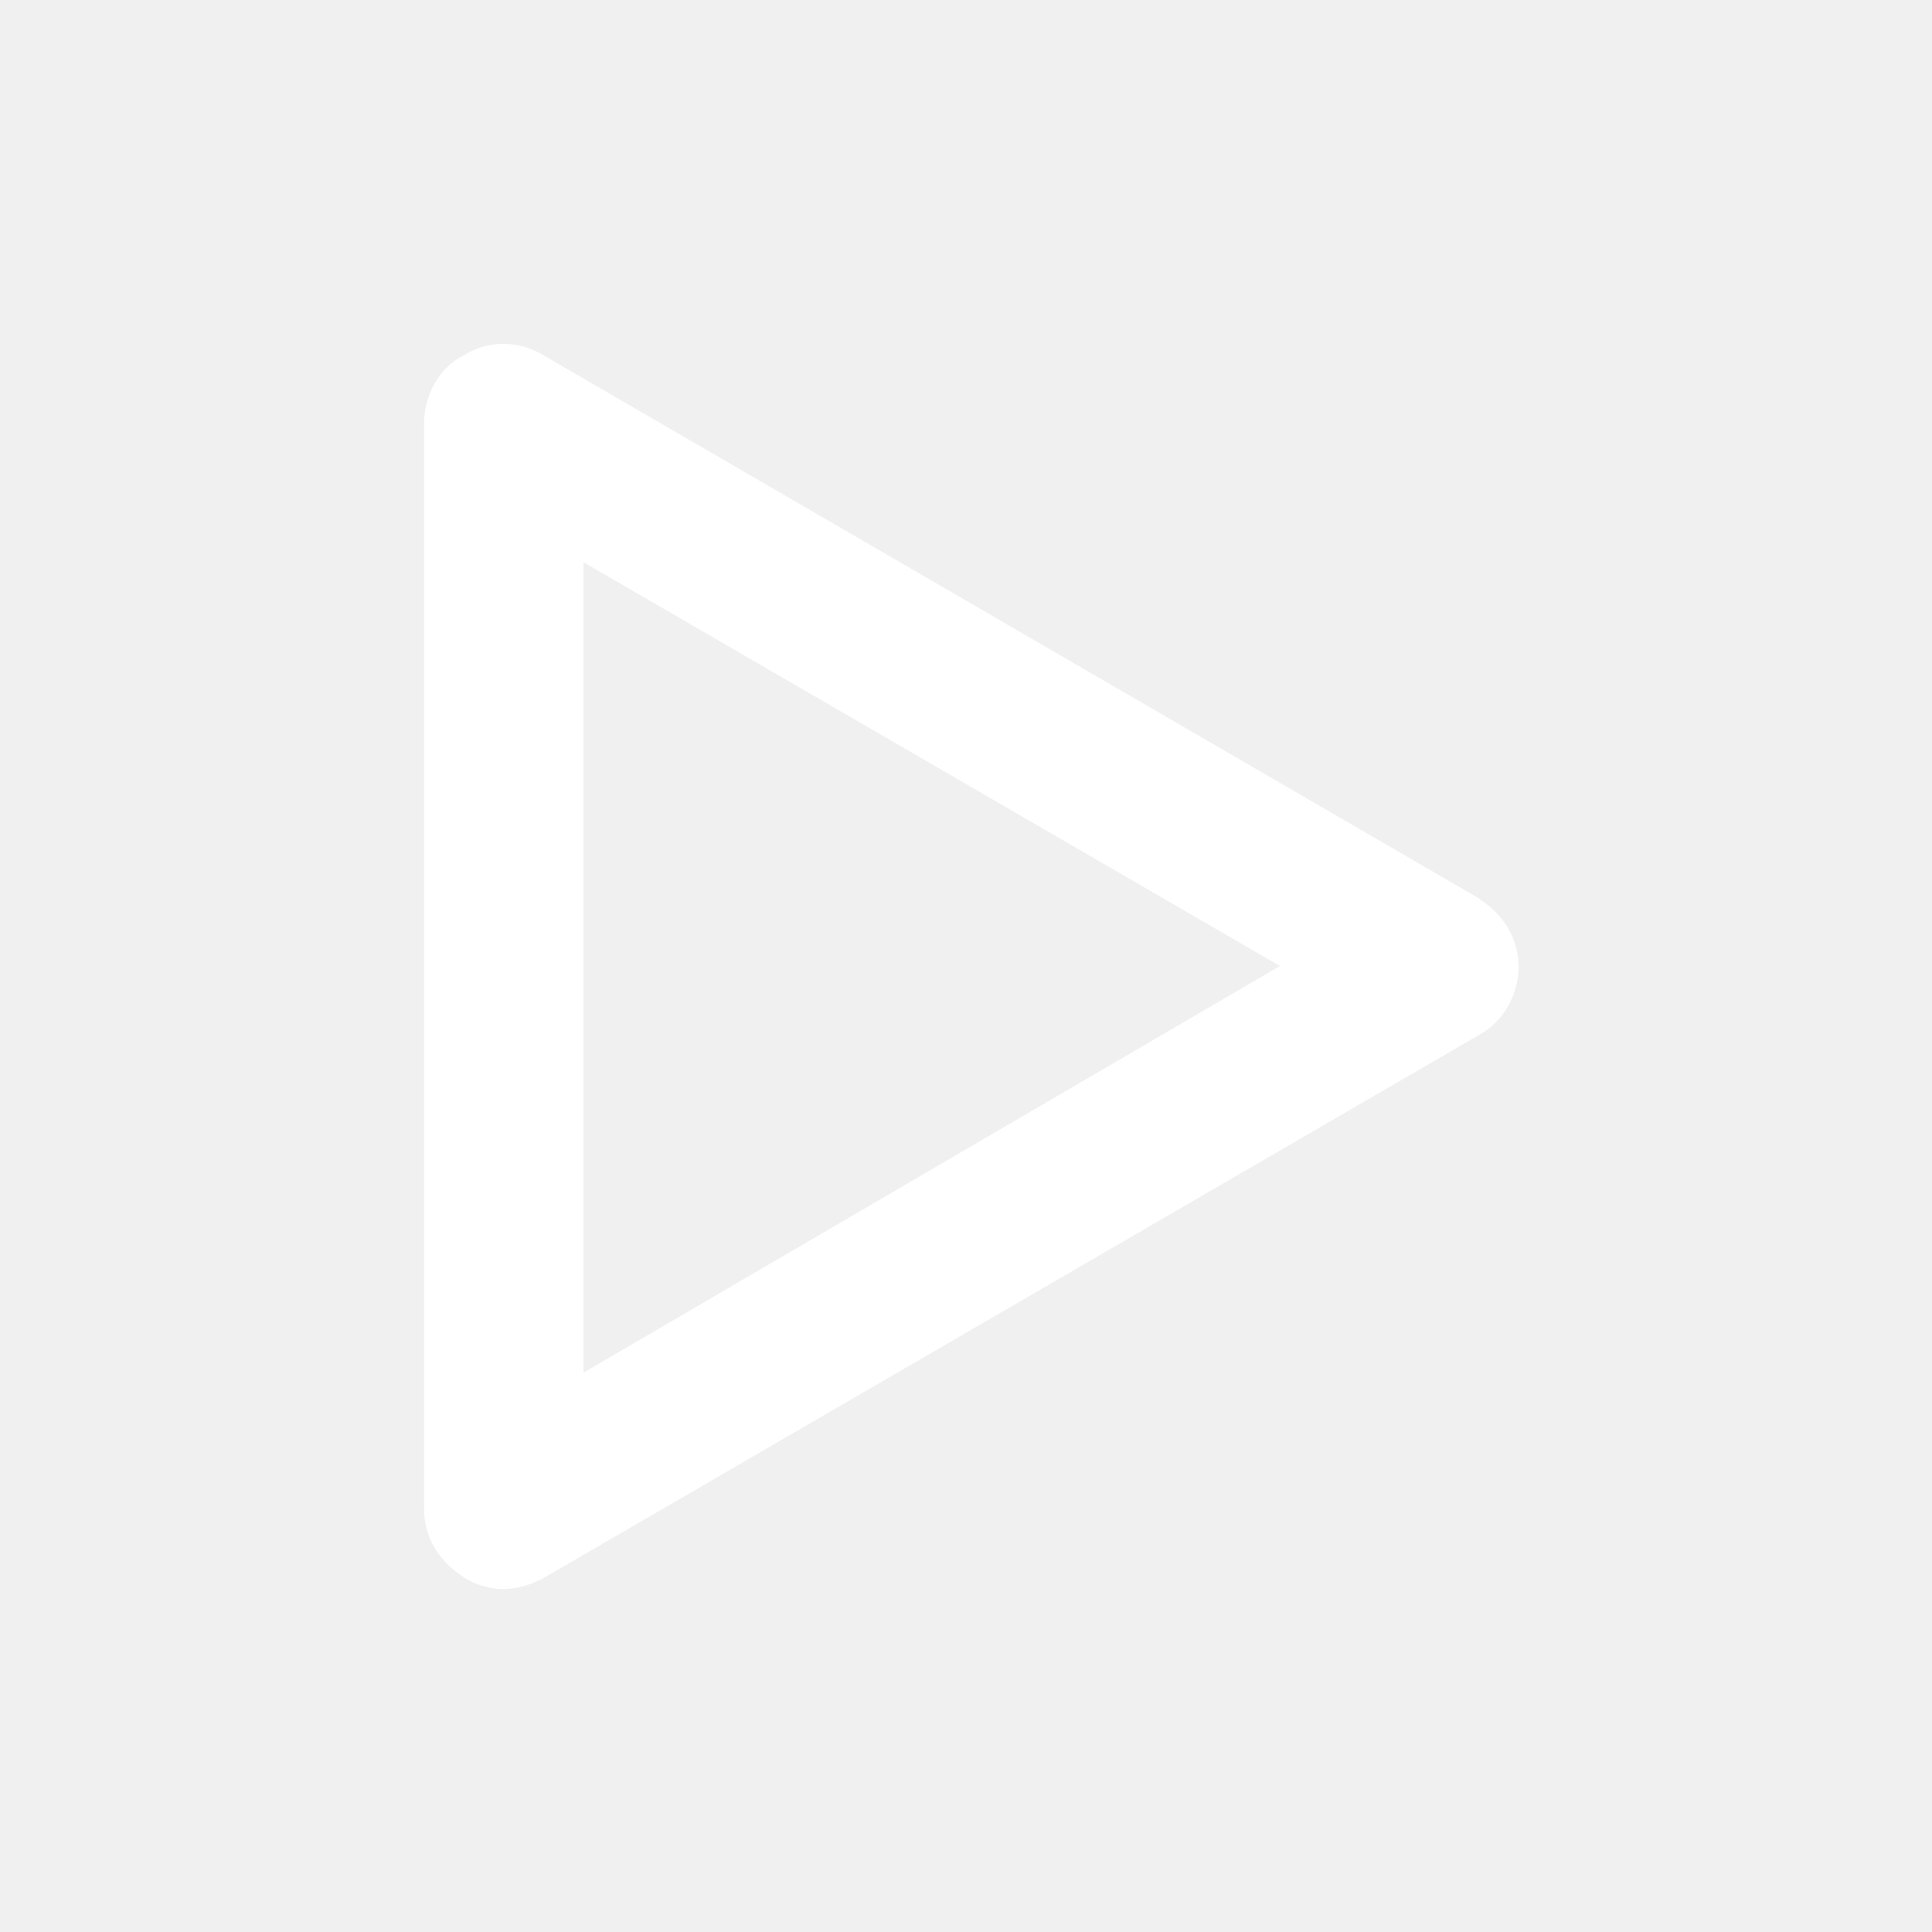
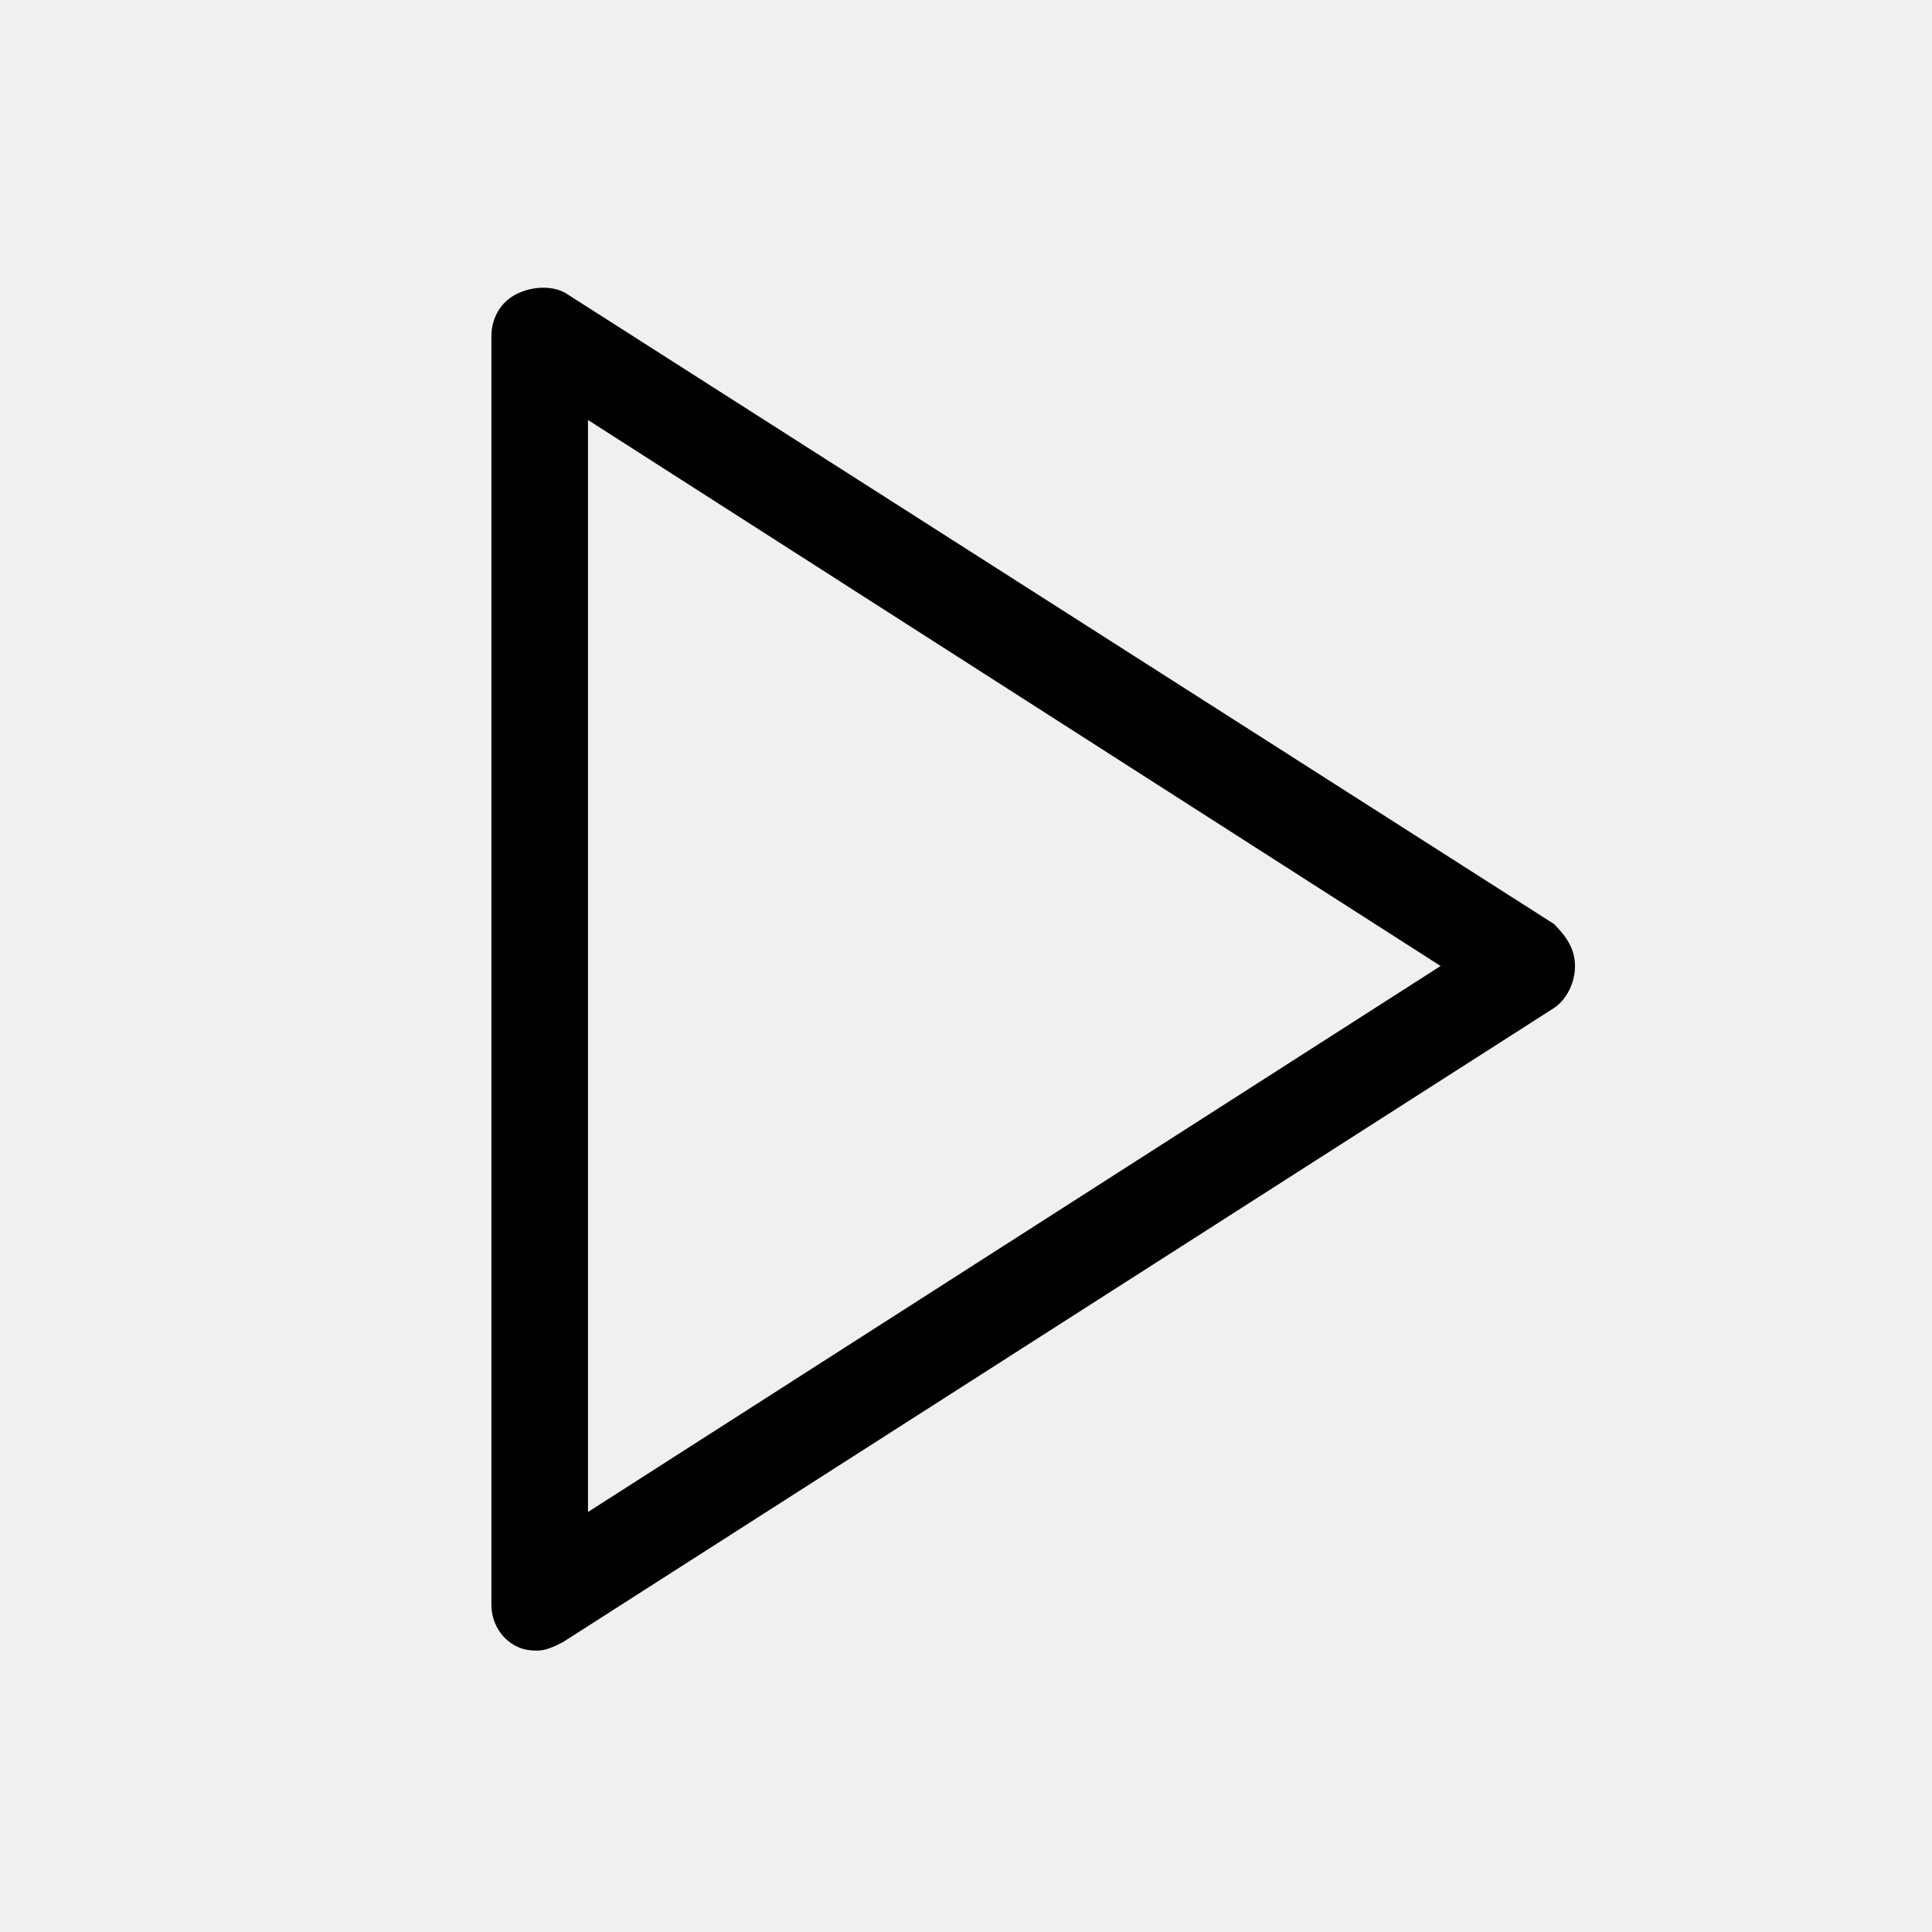
- <svg xmlns="http://www.w3.org/2000/svg" viewBox="0 0 200 200">
-   <path fill="white" d="M52.1,164.5c-1.4,0-3.1-0.5-4.2-1.3c-2.6-1.7-4-4.2-4-7V43.8c0-2.9,1.6-5.8,4.1-7c1.2-0.8,2.7-1.2,4.1-1.2c1.5,0,2.9,0.4,4.2,1.2L153.1,93c0,0,0.1,0,0.1,0.1c2.6,1.7,4,4.2,4,7c0,3-1.7,5.8-4.2,7.1l-96.8,56.2C55.1,164,53.5,164.5,52.1,164.5z M60.4,142.1l72.1-42.1L60.4,58.2V142.1z" />
+ <svg xmlns="http://www.w3.org/2000/svg" class="icon" viewBox="0 0 1024 1024" version="1.1" width="200" height="200">
+   <path d="M823.652 489.739 300.522 155.826c-6.678-4.452-17.809-4.452-26.713 0-8.904 4.452-13.357 13.357-13.357 22.261l0 672.278c0 8.904 4.452 17.809 13.357 22.261 4.452 2.226 8.904 2.226 11.13 2.226 4.452 0 8.904-2.226 13.357-4.452L823.652 534.261c6.678-4.452 11.13-13.357 11.13-22.261S830.33 496.417 823.652 489.739zM311.652 801.391 311.652 222.609l451.896 289.391L311.652 801.391z" />
</svg>
